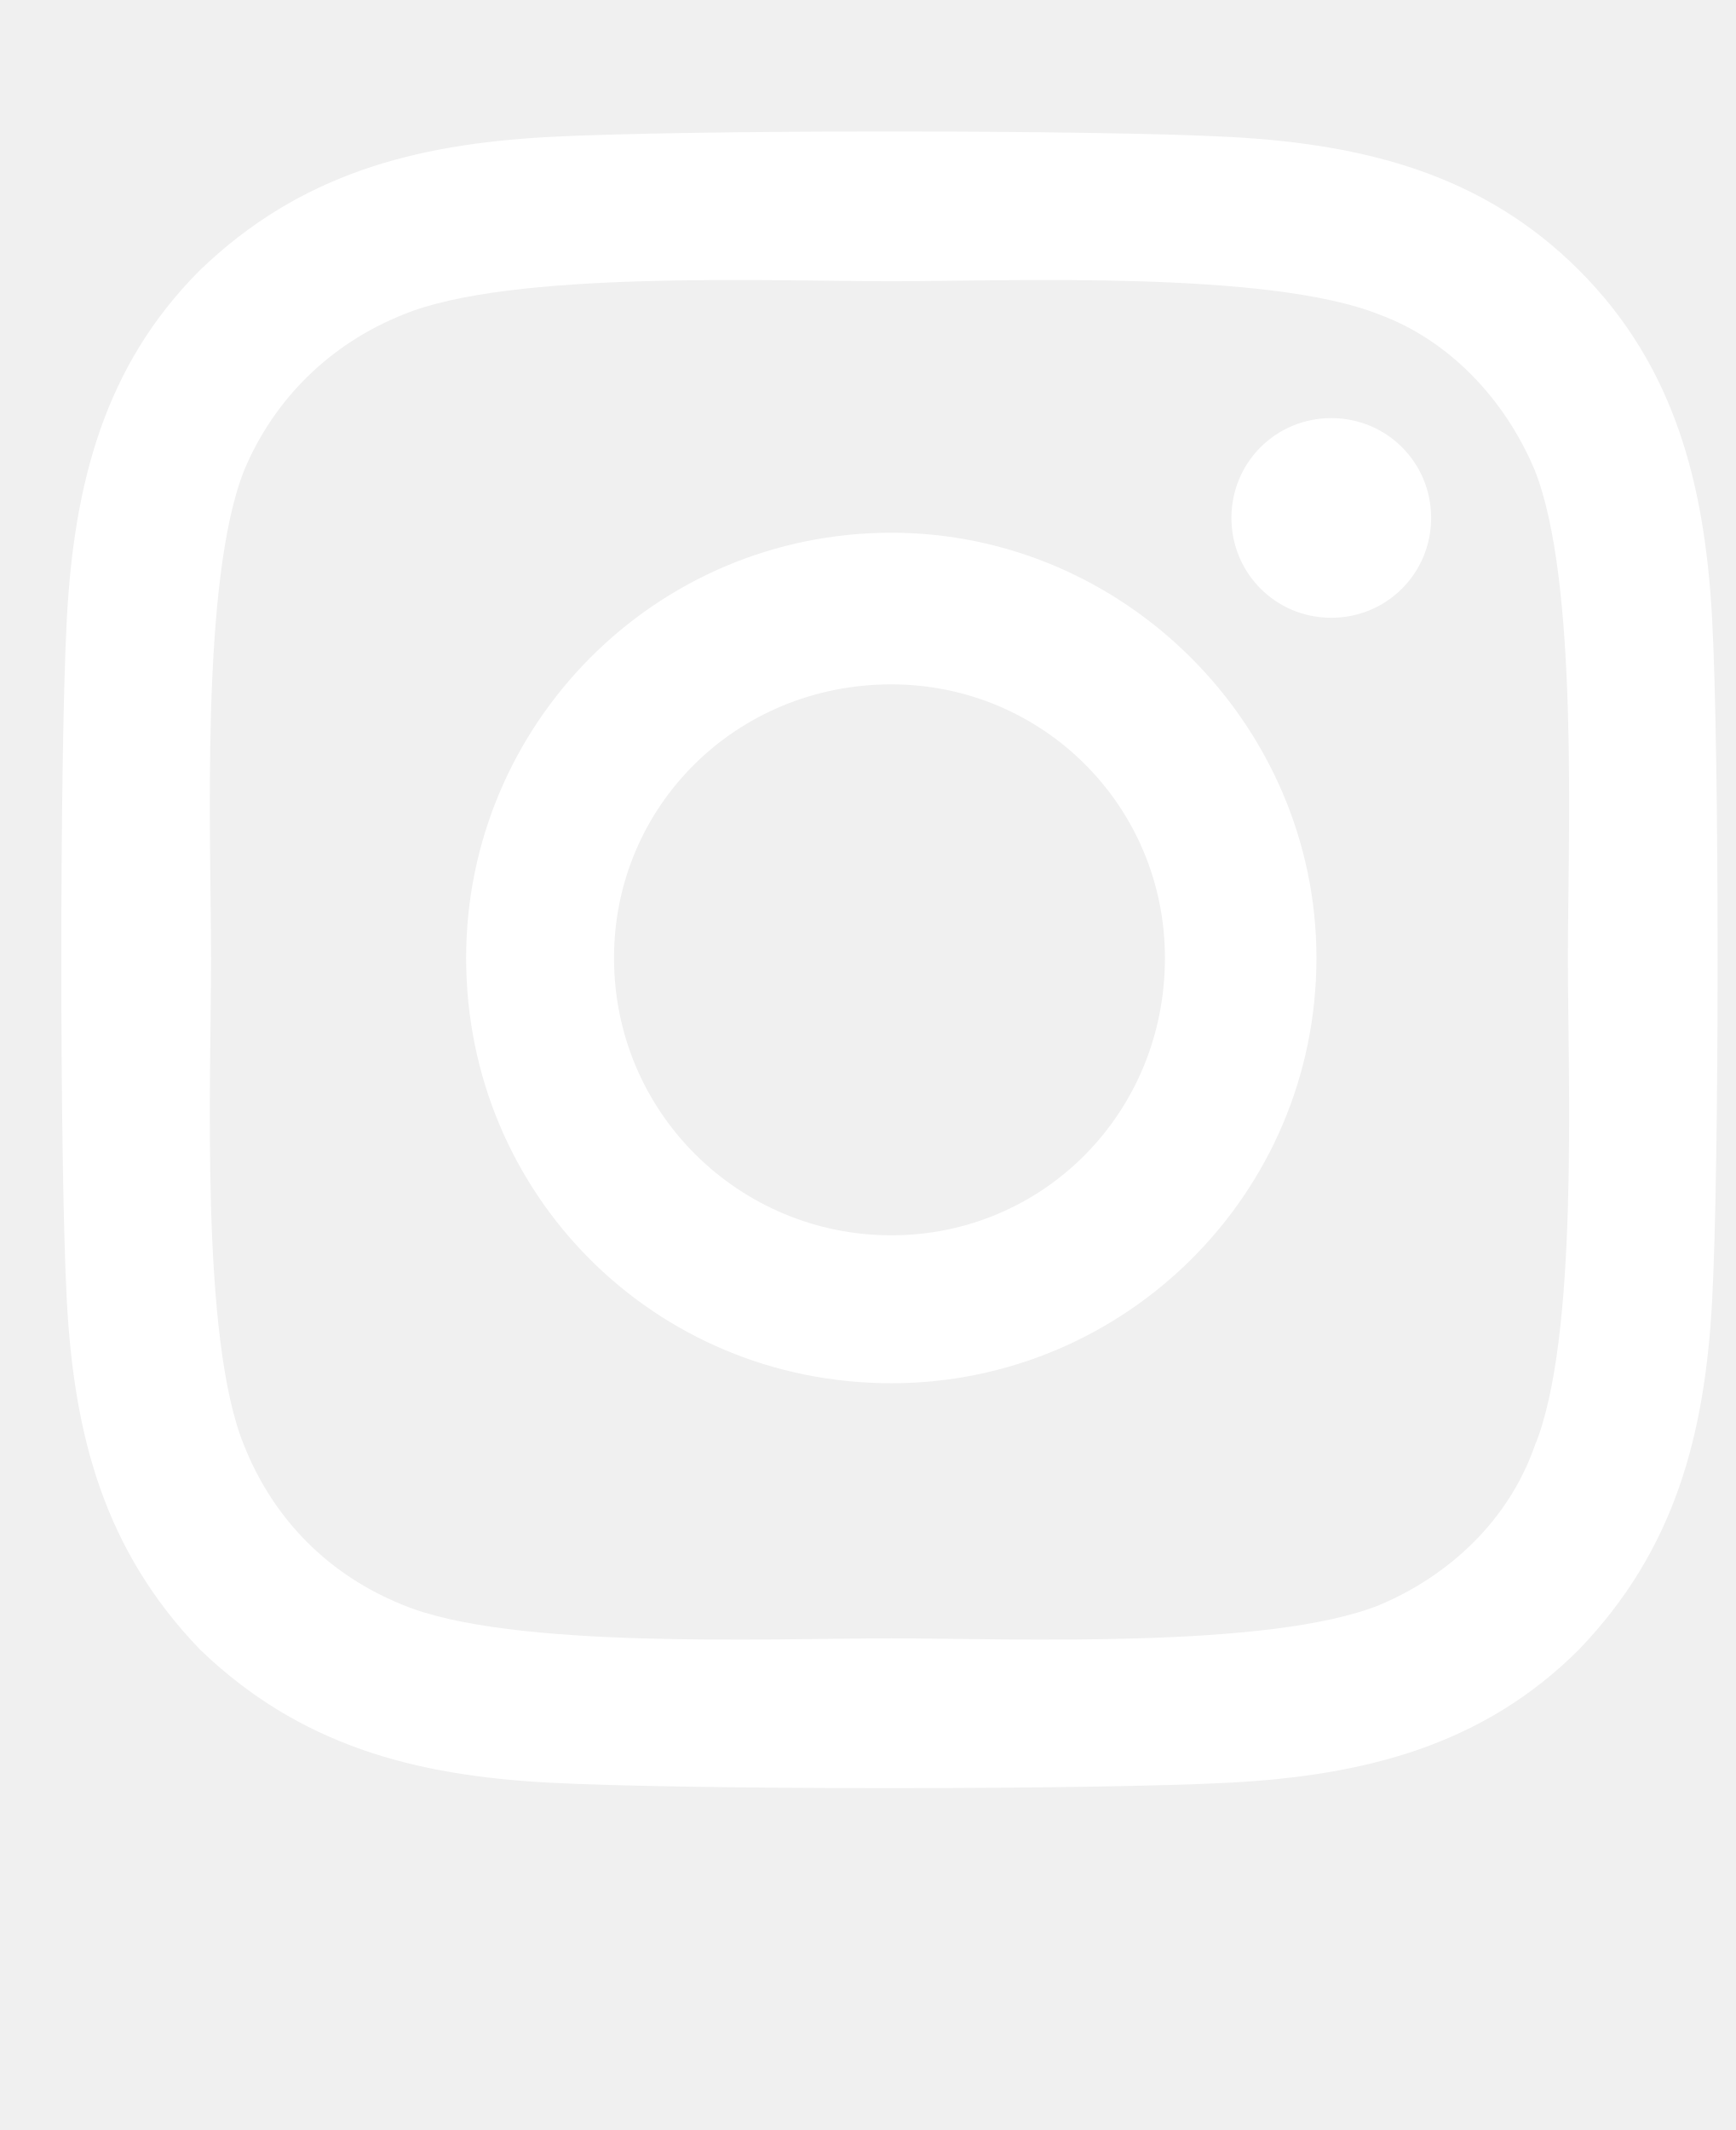
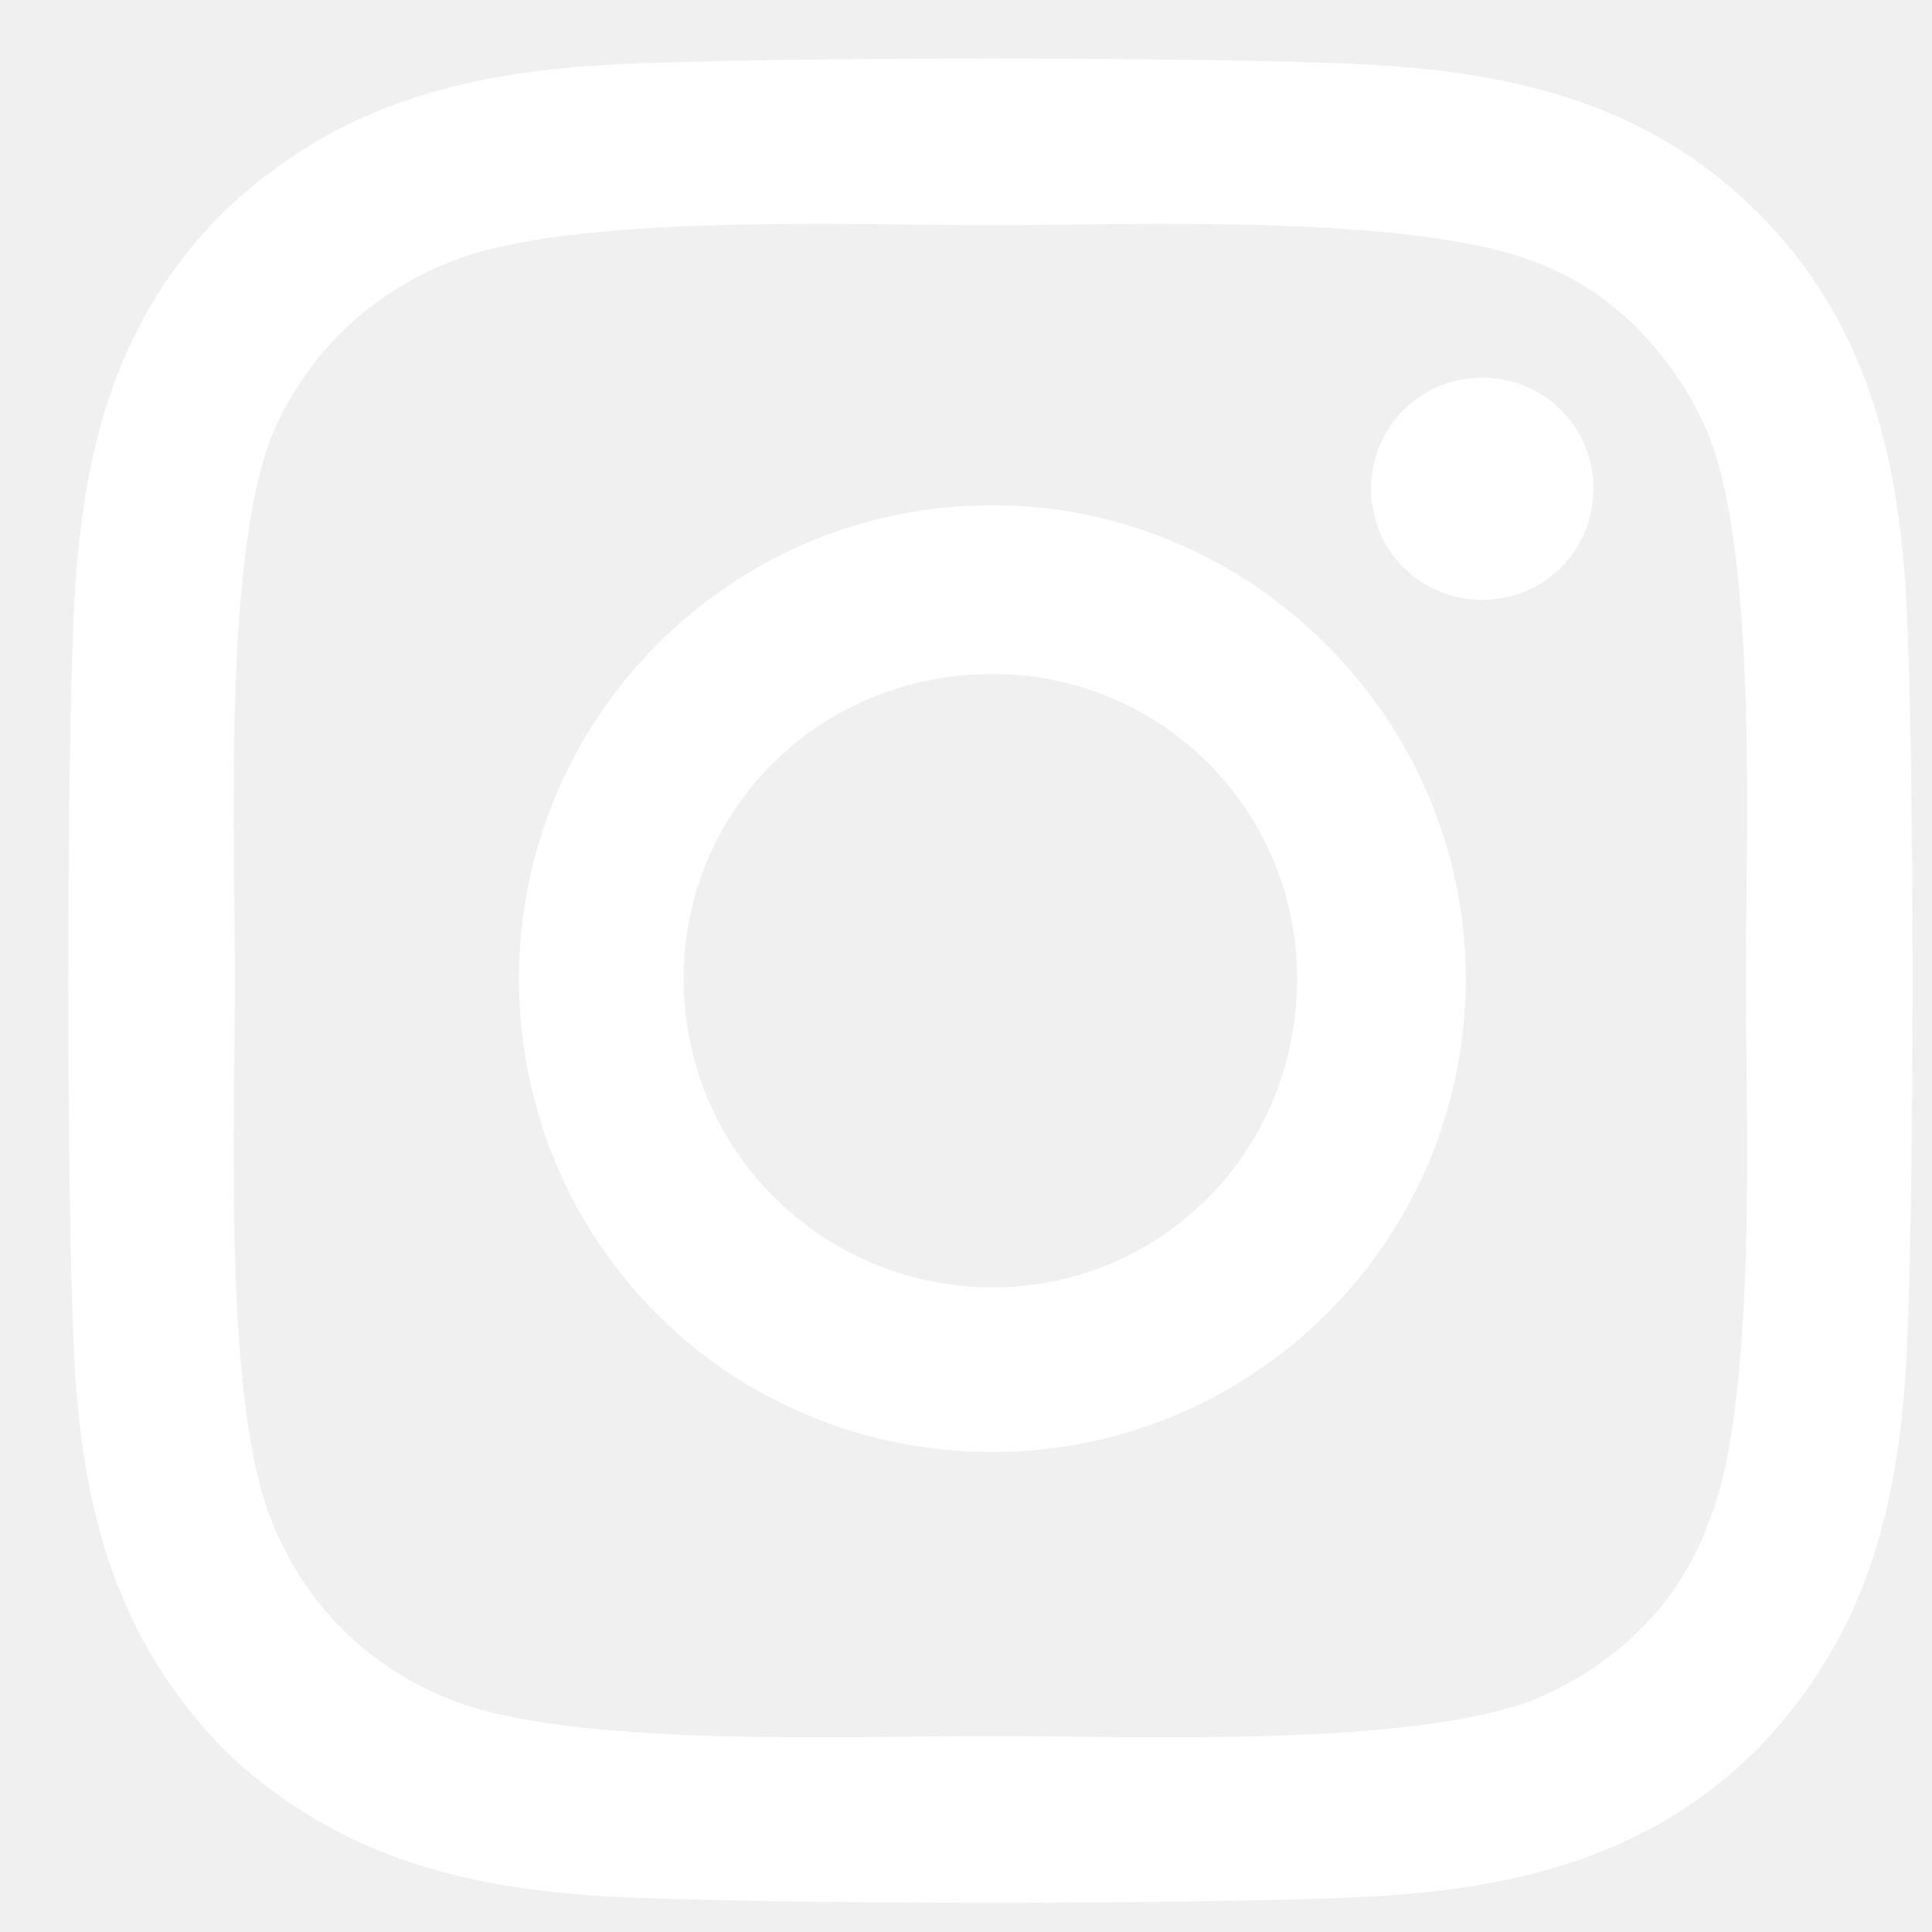
- <svg xmlns="http://www.w3.org/2000/svg" width="22" height="27" viewBox="0 0 22 27" fill="none">
-   <path d="M11.301 6.753C14.254 6.753 16.691 9.19 16.691 12.143C16.691 15.143 14.254 17.534 11.301 17.534C8.301 17.534 5.91 15.143 5.91 12.143C5.91 9.19 8.301 6.753 11.301 6.753ZM11.301 15.659C13.223 15.659 14.77 14.112 14.77 12.143C14.77 10.221 13.223 8.675 11.301 8.675C9.332 8.675 7.785 10.221 7.785 12.143C7.785 14.112 9.379 15.659 11.301 15.659ZM18.145 6.565C18.145 7.268 17.582 7.831 16.879 7.831C16.176 7.831 15.613 7.268 15.613 6.565C15.613 5.862 16.176 5.3 16.879 5.3C17.582 5.3 18.145 5.862 18.145 6.565ZM21.707 7.831C21.801 9.565 21.801 14.768 21.707 16.503C21.613 18.19 21.238 19.643 20.02 20.909C18.801 22.128 17.301 22.503 15.613 22.596C13.879 22.69 8.676 22.69 6.941 22.596C5.254 22.503 3.801 22.128 2.535 20.909C1.316 19.643 0.941 18.19 0.848 16.503C0.754 14.768 0.754 9.565 0.848 7.831C0.941 6.143 1.316 4.643 2.535 3.425C3.801 2.206 5.254 1.831 6.941 1.737C8.676 1.643 13.879 1.643 15.613 1.737C17.301 1.831 18.801 2.206 20.02 3.425C21.238 4.643 21.613 6.143 21.707 7.831ZM19.457 18.331C20.02 16.971 19.879 13.69 19.879 12.143C19.879 10.643 20.02 7.362 19.457 5.956C19.082 5.065 18.379 4.315 17.488 3.987C16.082 3.425 12.801 3.565 11.301 3.565C9.754 3.565 6.473 3.425 5.113 3.987C4.176 4.362 3.473 5.065 3.098 5.956C2.535 7.362 2.676 10.643 2.676 12.143C2.676 13.69 2.535 16.971 3.098 18.331C3.473 19.268 4.176 19.971 5.113 20.346C6.473 20.909 9.754 20.768 11.301 20.768C12.801 20.768 16.082 20.909 17.488 20.346C18.379 19.971 19.129 19.268 19.457 18.331Z" fill="white" />
+ <svg xmlns="http://www.w3.org/2000/svg" width="22" height="22" viewBox="0 0 22 22" fill="none">
+   <path d="M11.301 5.753C14.254 5.753 16.691 8.19 16.691 11.143C16.691 14.143 14.254 16.534 11.301 16.534C8.301 16.534 5.91 14.143 5.91 11.143C5.91 8.19 8.301 5.753 11.301 5.753ZM11.301 14.659C13.223 14.659 14.77 13.112 14.77 11.143C14.77 9.221 13.223 7.675 11.301 7.675C9.332 7.675 7.785 9.221 7.785 11.143C7.785 13.112 9.379 14.659 11.301 14.659ZM18.145 5.565C18.145 6.268 17.582 6.831 16.879 6.831C16.176 6.831 15.613 6.268 15.613 5.565C15.613 4.862 16.176 4.3 16.879 4.3C17.582 4.3 18.145 4.862 18.145 5.565ZM21.707 6.831C21.801 8.565 21.801 13.768 21.707 15.503C21.613 17.19 21.238 18.643 20.02 19.909C18.801 21.128 17.301 21.503 15.613 21.596C13.879 21.69 8.676 21.69 6.941 21.596C5.254 21.503 3.801 21.128 2.535 19.909C1.316 18.643 0.941 17.19 0.848 15.503C0.754 13.768 0.754 8.565 0.848 6.831C0.941 5.143 1.316 3.643 2.535 2.425C3.801 1.206 5.254 0.831 6.941 0.737C8.676 0.643 13.879 0.643 15.613 0.737C17.301 0.831 18.801 1.206 20.02 2.425C21.238 3.643 21.613 5.143 21.707 6.831ZM19.457 17.331C20.02 15.971 19.879 12.69 19.879 11.143C19.879 9.643 20.02 6.362 19.457 4.956C19.082 4.065 18.379 3.315 17.488 2.987C16.082 2.425 12.801 2.565 11.301 2.565C9.754 2.565 6.473 2.425 5.113 2.987C4.176 3.362 3.473 4.065 3.098 4.956C2.535 6.362 2.676 9.643 2.676 11.143C2.676 12.69 2.535 15.971 3.098 17.331C3.473 18.268 4.176 18.971 5.113 19.346C6.473 19.909 9.754 19.768 11.301 19.768C12.801 19.768 16.082 19.909 17.488 19.346C18.379 18.971 19.129 18.268 19.457 17.331Z" fill="white" />
</svg>
